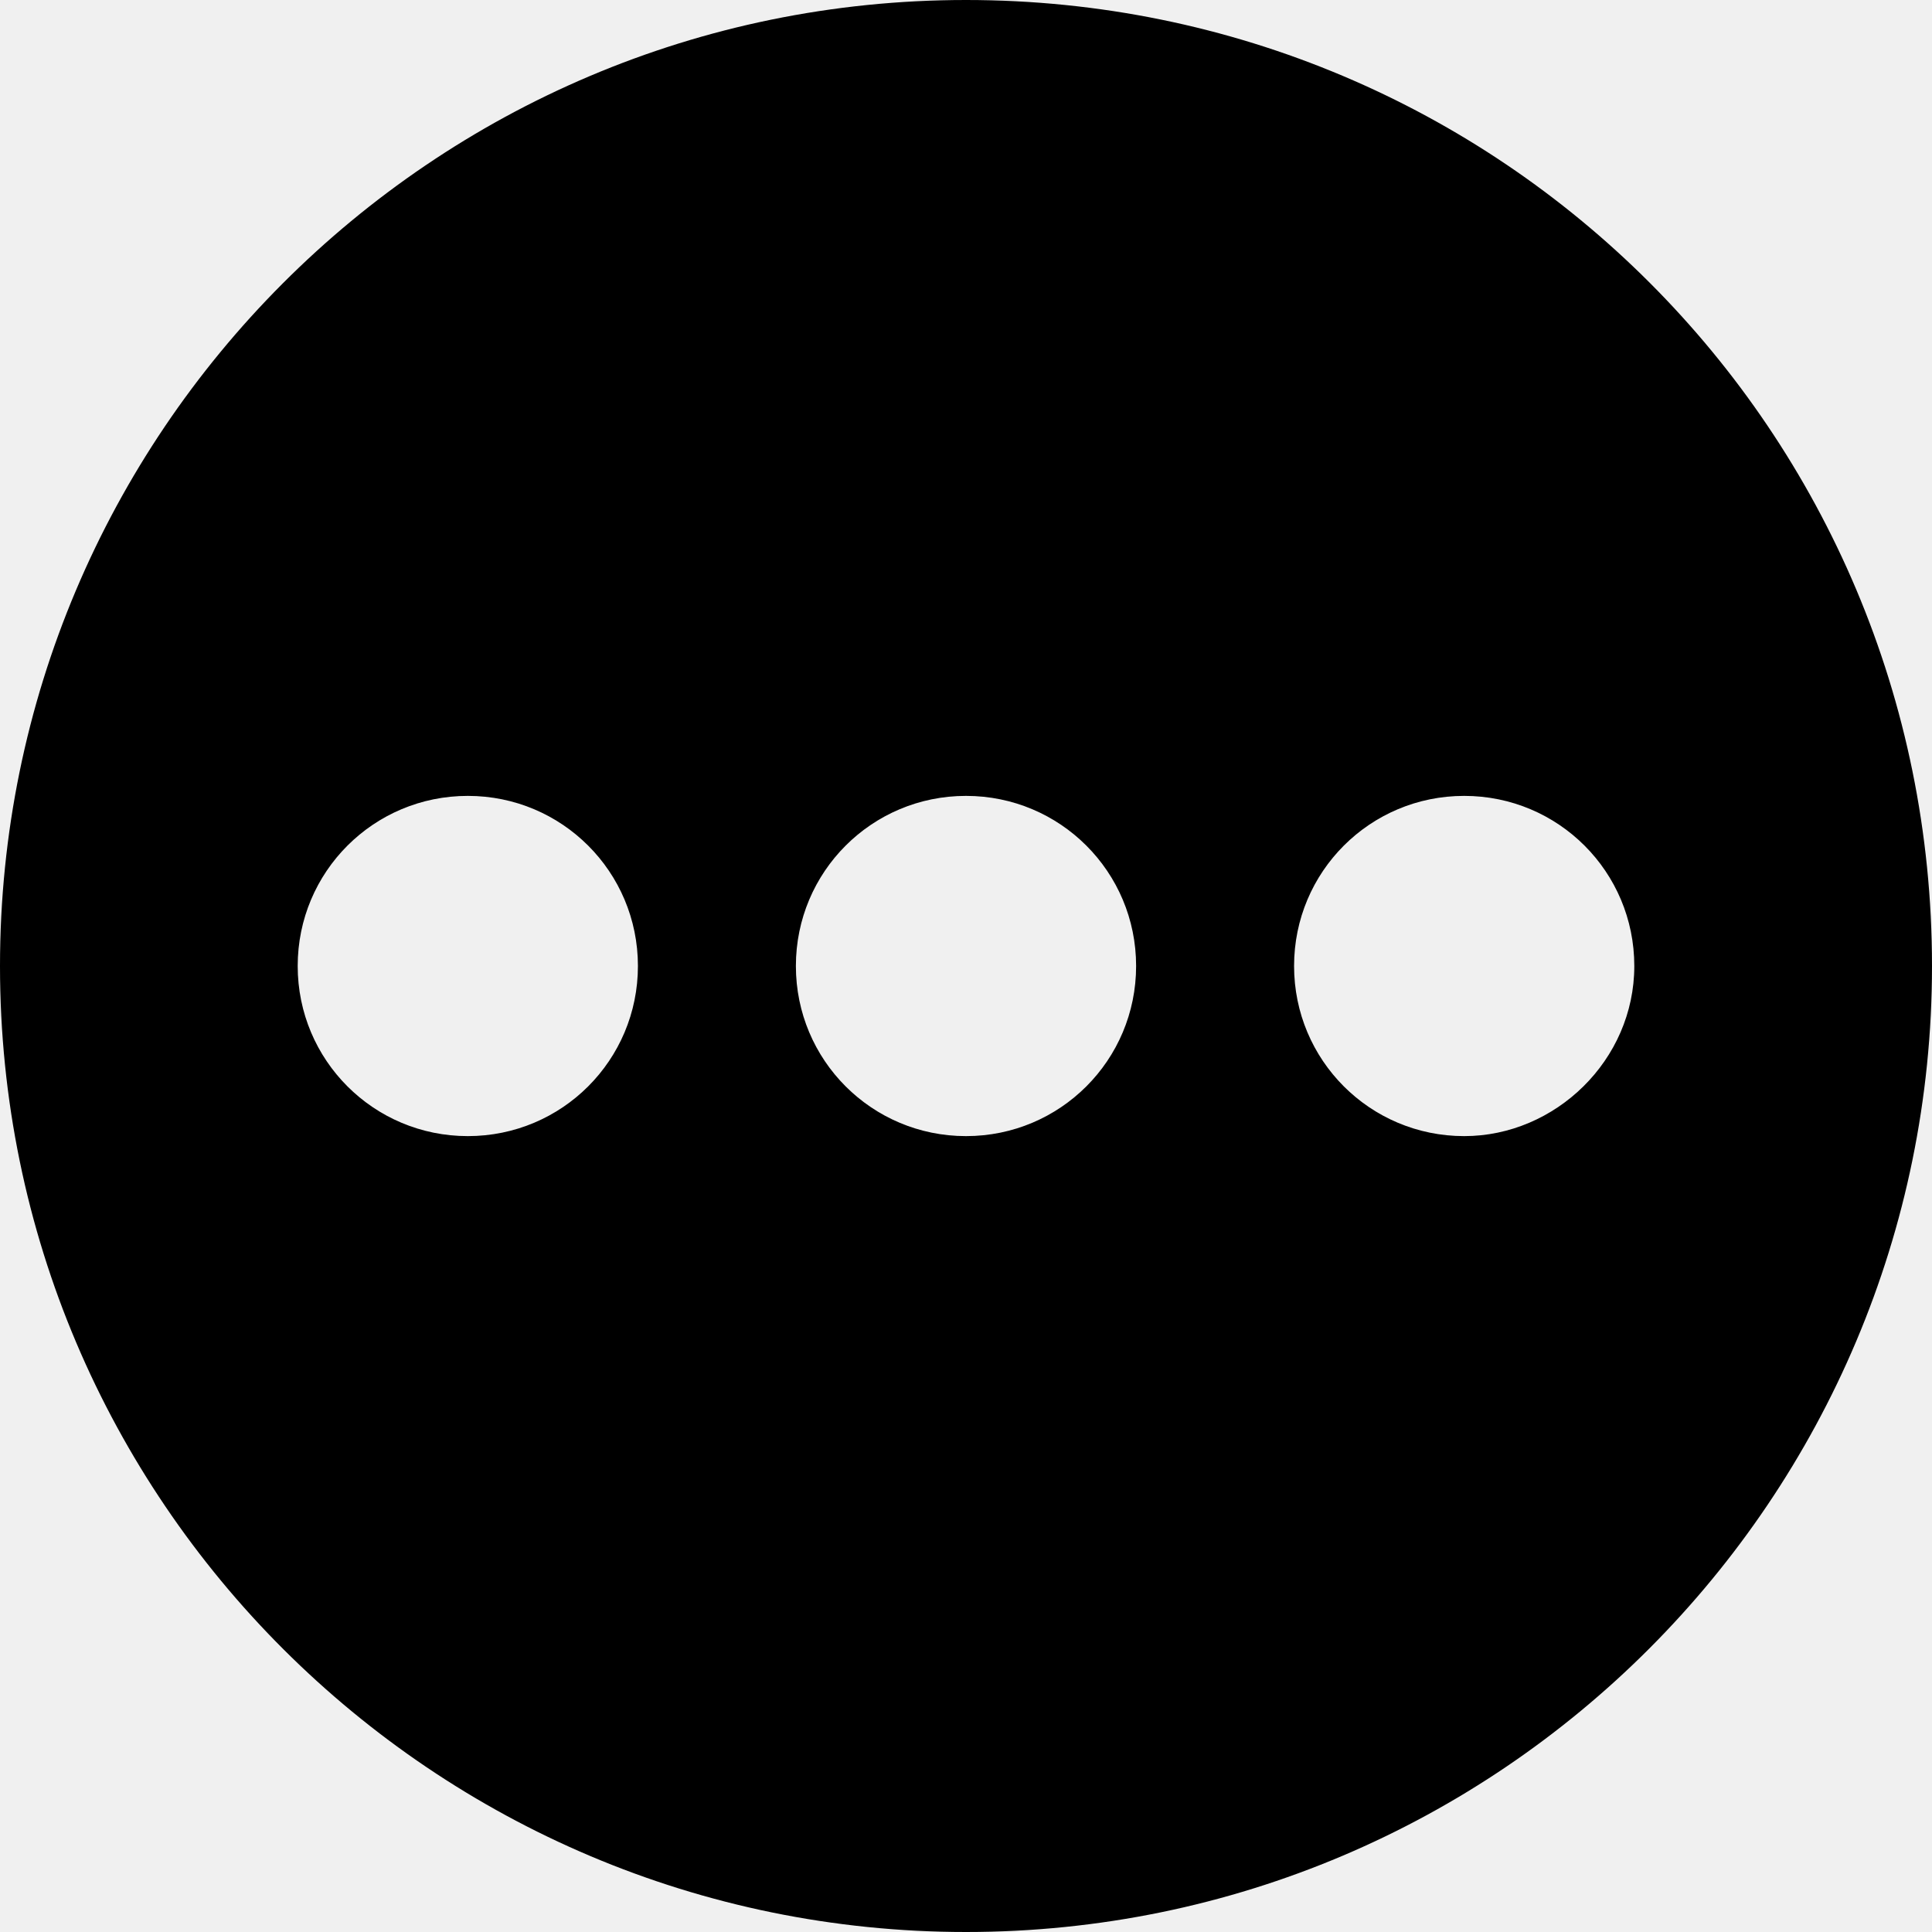
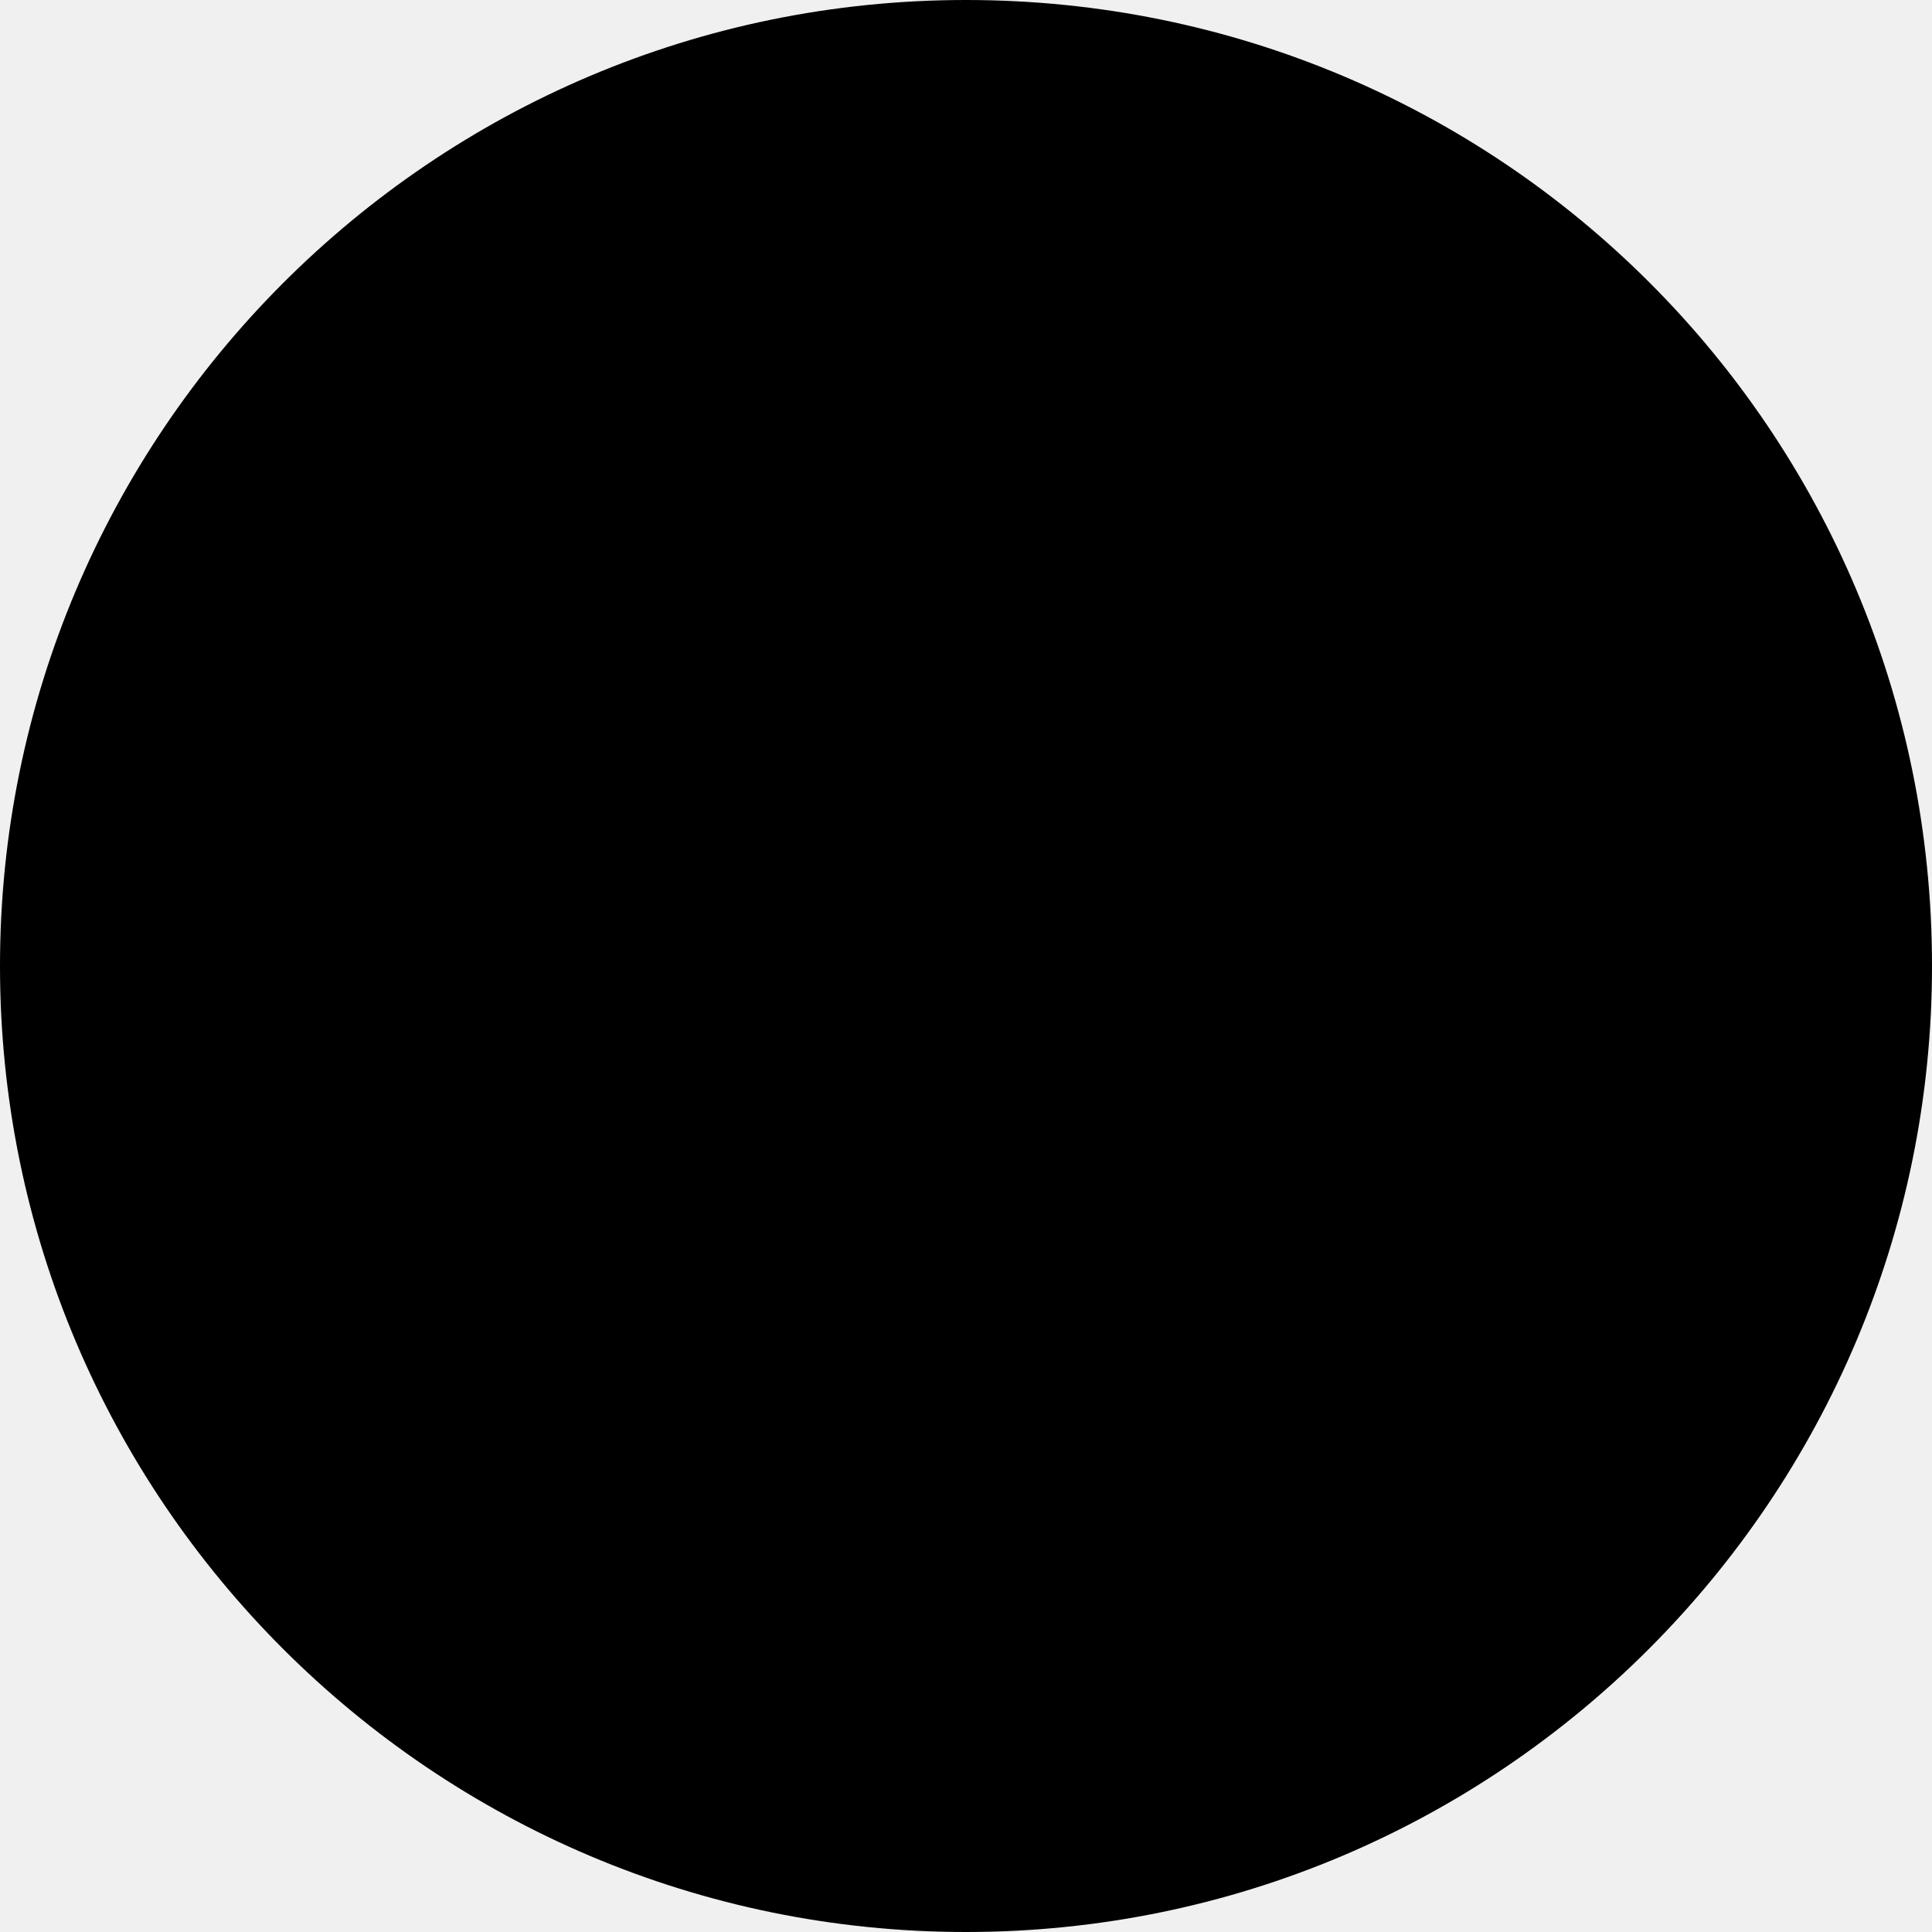
- <svg xmlns="http://www.w3.org/2000/svg" version="1.1" x="0px" y="0px" viewBox="0 0 63.6 63.6" xml:space="preserve" id="svg10" width="63.6" height="63.6">
-   <defs id="defs14" />
-   <style type="text/css" id="style2">
- 	.st0{fill:none;stroke:#000000;stroke-width:3;stroke-miterlimit:10;}
- 	.st1{fill:#FFFFFF;}
- 	.st2{fill:none;stroke:#000000;stroke-width:2;stroke-linecap:round;stroke-linejoin:round;stroke-miterlimit:10;}
- 	.st3{fill:none;stroke:#000000;stroke-width:3;stroke-linecap:round;stroke-linejoin:round;stroke-miterlimit:10;}
- 	.st4{fill:none;stroke:#000000;stroke-width:2;stroke-miterlimit:10;}
- 	.st5{fill:none;stroke:#000000;stroke-miterlimit:10;}
- 	.st6{fill:none;stroke:#000000;stroke-linecap:round;stroke-linejoin:round;stroke-miterlimit:10;}
- 	.st7{fill:none;stroke:#231F20;stroke-width:7;stroke-miterlimit:10;}
- 	.st8{fill:none;stroke:#231F20;stroke-width:2;stroke-miterlimit:10;}
- 	.st9{fill:none;stroke:#FFFFFF;stroke-miterlimit:10;}
- 	.st10{fill:none;stroke:#FFFFFF;stroke-width:2;stroke-linecap:round;stroke-linejoin:round;stroke-miterlimit:10;}
- 	.st11{fill:none;stroke:#231F20;stroke-miterlimit:10;}
- 	.st12{fill:none;stroke:#FFFFFF;stroke-width:2;stroke-miterlimit:10;}
- 	.st13{fill:none;stroke:#FFFFFF;stroke-width:4;stroke-miterlimit:10;}
- 	.st14{fill:none;stroke:#000000;stroke-width:4;stroke-miterlimit:10;}
- 	.st15{stroke:#FFFFFF;stroke-width:2;stroke-miterlimit:10;}
- </style>
-   <path d="M 31.8,0 C 14.2,0 0,14.3 0,31.8 0,49.4 14.3,63.6 31.8,63.6 49.4,63.6 63.6,49.3 63.6,31.8 63.6,14.2 49.4,0 31.8,0 Z M 15.4,37.4 c -3.1,0 -5.6,-2.5 -5.6,-5.6 0,-3.1 2.5,-5.6 5.6,-5.6 3.1,0 5.6,2.5 5.6,5.6 0,3.1 -2.5,5.6 -5.6,5.6 z m 16.4,0 c -3.1,0 -5.6,-2.5 -5.6,-5.6 0,-3.1 2.5,-5.6 5.6,-5.6 3.1,0 5.6,2.5 5.6,5.6 0,3.1 -2.5,5.6 -5.6,5.6 z m 16.4,0 c -3.1,0 -5.6,-2.5 -5.6,-5.6 0,-3.1 2.5,-5.6 5.6,-5.6 3.1,0 5.6,2.5 5.6,5.6 0,3.1 -2.6,5.6 -5.6,5.6 z" id="path4" />
+ <svg xmlns="http://www.w3.org/2000/svg" viewBox="0 0 63.6 63.6" version="1.1" id="svg12">
+   <defs id="defs16" />
+   <g id="g10">
+     <path d="M 31.8,0 C 14.2,0 0,14.3 0,31.8 0,49.4 14.3,63.6 31.8,63.6 49.4,63.6 63.6,49.3 63.6,31.8 63.6,14.2 49.4,0 31.8,0 Z" id="path2" style="fill:currentColor" />
+     <path d="m 15.435,26.107 c 3.141,0 5.669,2.528 5.669,5.669 0,3.141 -2.528,5.669 -5.669,5.669 -3.141,0 -5.669,-2.528 -5.669,-5.669 0,-3.141 2.528,-5.669 5.669,-5.669 z" />
+     <path d="m 31.822,26.108 c 3.141,0 5.669,2.528 5.669,5.669 0,3.141 -2.528,5.669 -5.669,5.669 -3.141,0 -5.669,-2.528 -5.669,-5.669 0,-3.141 2.528,-5.669 5.669,-5.669 z" />
+     <path d="m 48.203,26.108 c 3.141,0 5.669,2.528 5.669,5.669 0,3.141 -2.528,5.669 -5.669,5.669 -3.141,0 -5.669,-2.528 -5.669,-5.669 0,-3.141 2.528,-5.669 5.669,-5.669 z" />
+   </g>
</svg>
